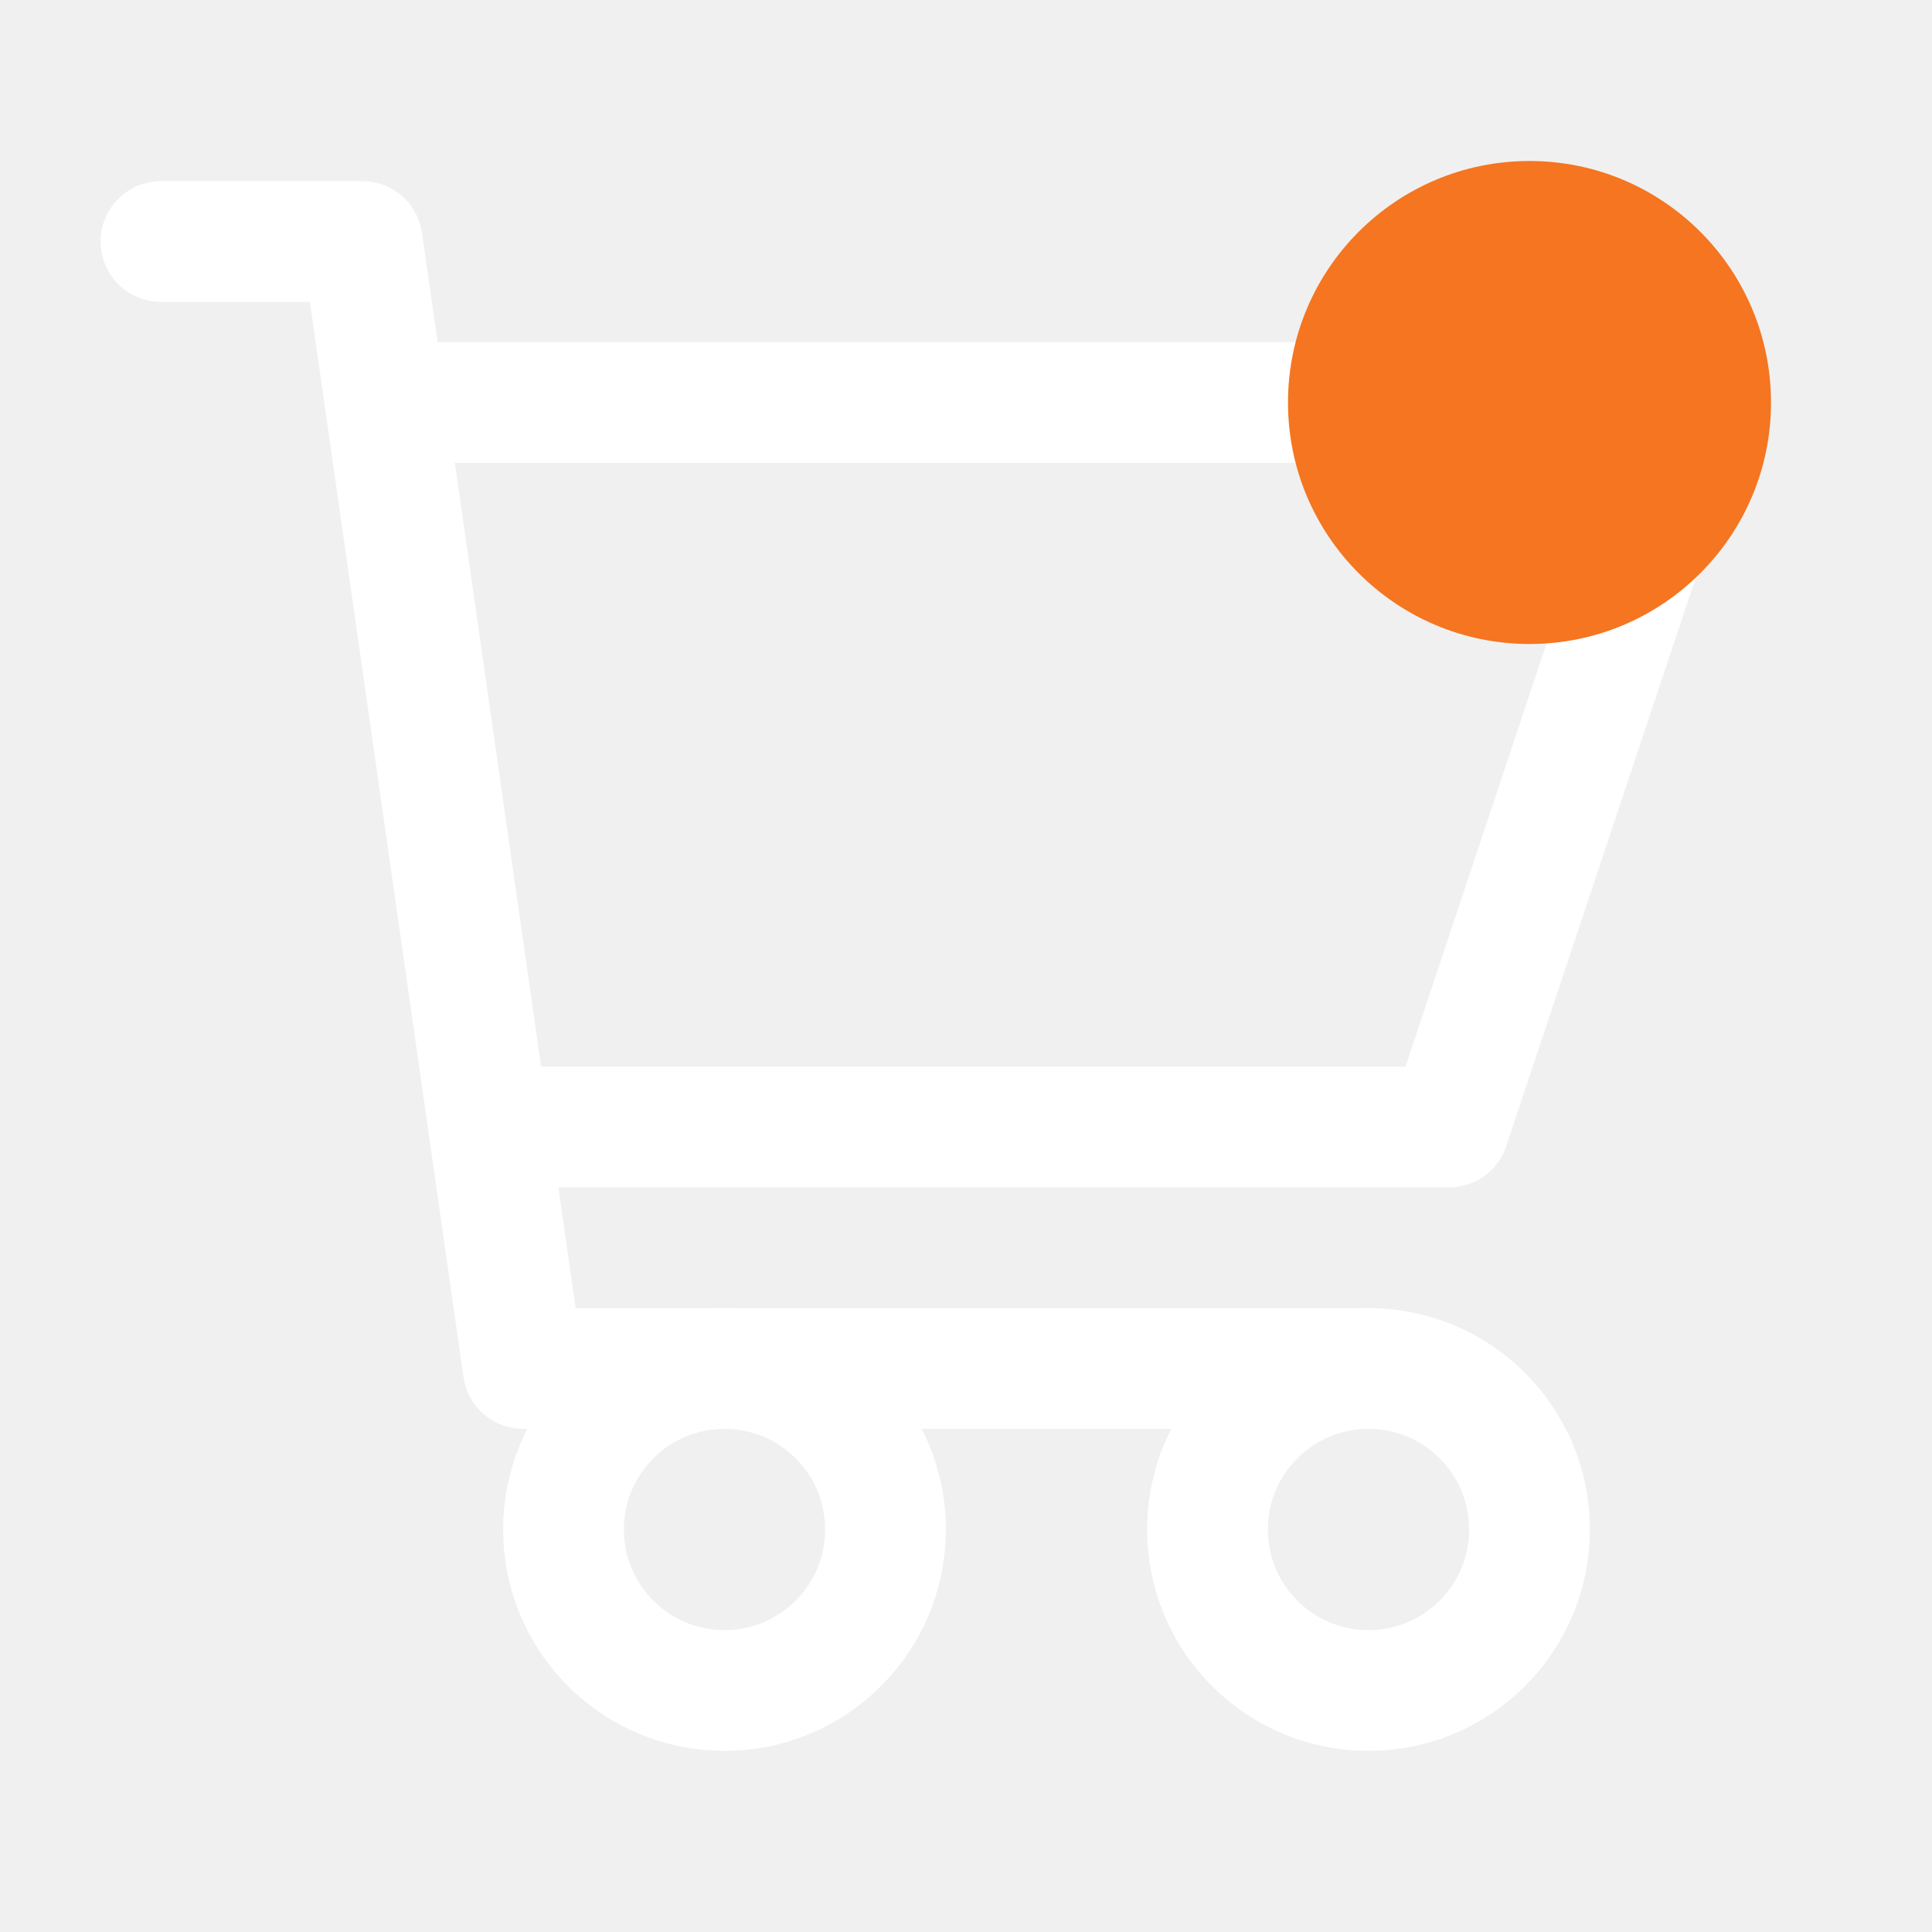
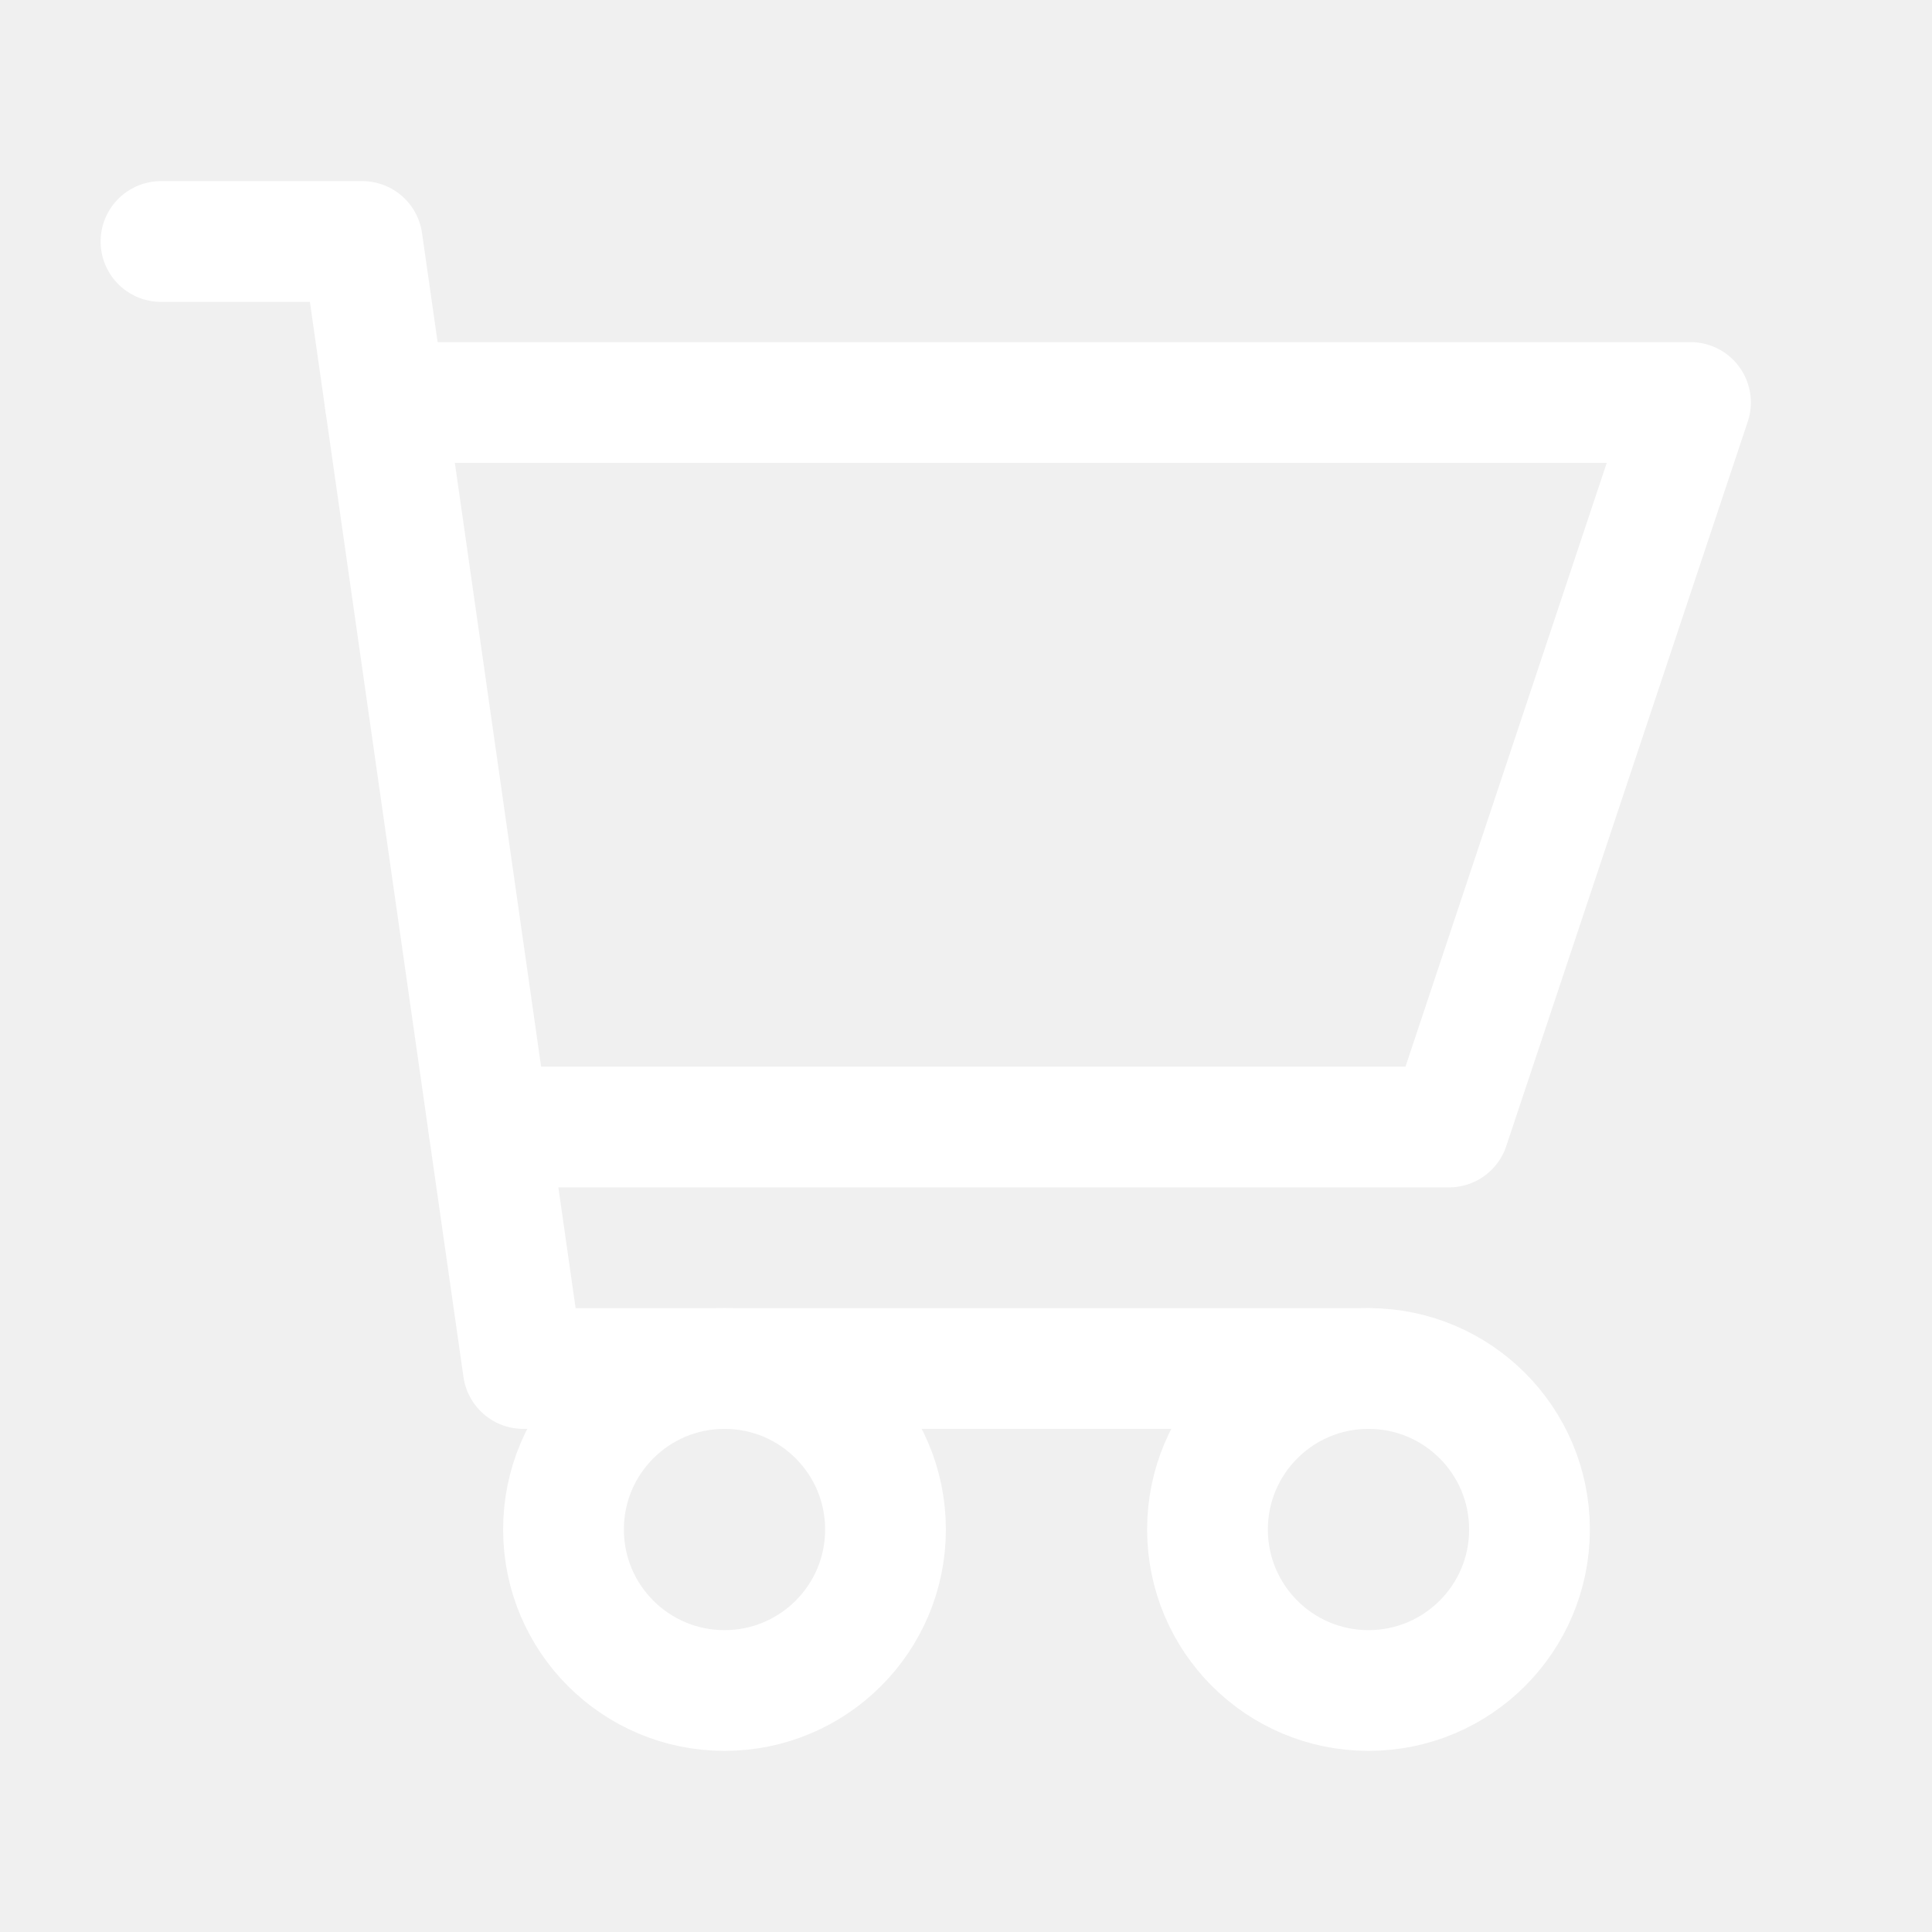
<svg xmlns="http://www.w3.org/2000/svg" width="24" height="24" viewBox="0 0 24 24" fill="none">
  <path d="M17 17H6.5L4.5 3H2" stroke="white" stroke-width="1.5" stroke-linecap="round" stroke-linejoin="round" />
  <path d="M4.786 5H21L18 14H6.072" stroke="white" stroke-width="1.5" stroke-linecap="round" stroke-linejoin="round" />
  <path d="M9 21C10.105 21 11 20.105 11 19C11 17.895 10.105 17 9 17C7.895 17 7 17.895 7 19C7 20.105 7.895 21 9 21Z" stroke="white" stroke-width="1.5" stroke-linecap="round" stroke-linejoin="round" />
  <path d="M17 21C18.105 21 19 20.105 19 19C19 17.895 18.105 17 17 17C15.895 17 15 17.895 15 19C15 20.105 15.895 21 17 21Z" stroke="white" stroke-width="1.5" stroke-linecap="round" stroke-linejoin="round" />
-   <circle cx="19" cy="5" r="3" fill="#F57520" />
</svg>
